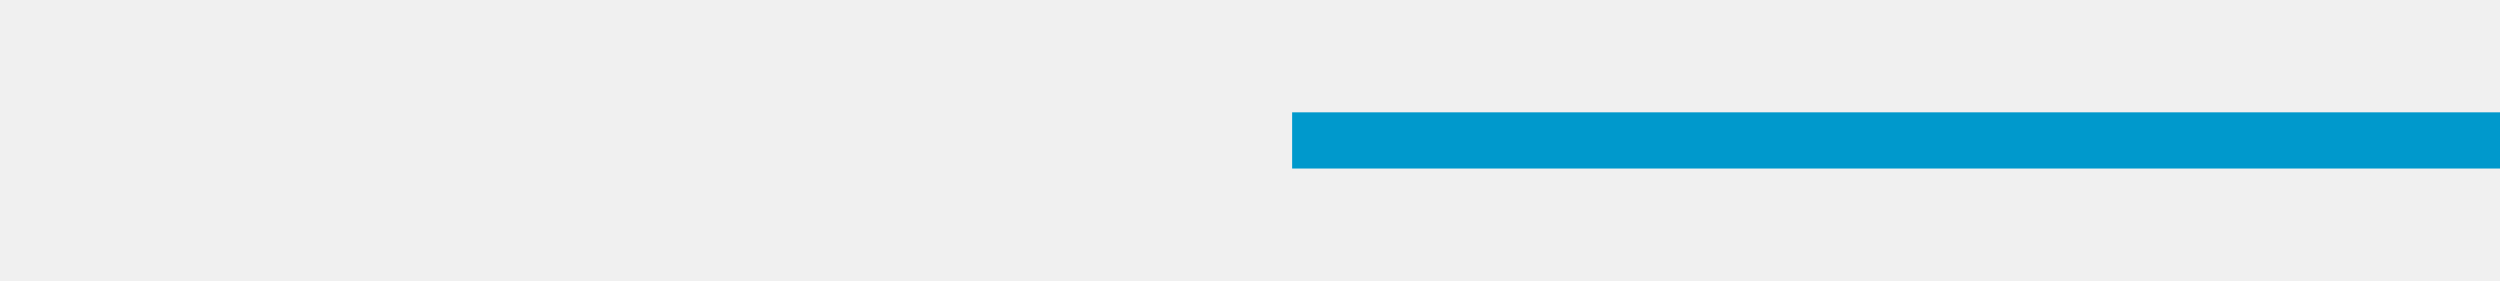
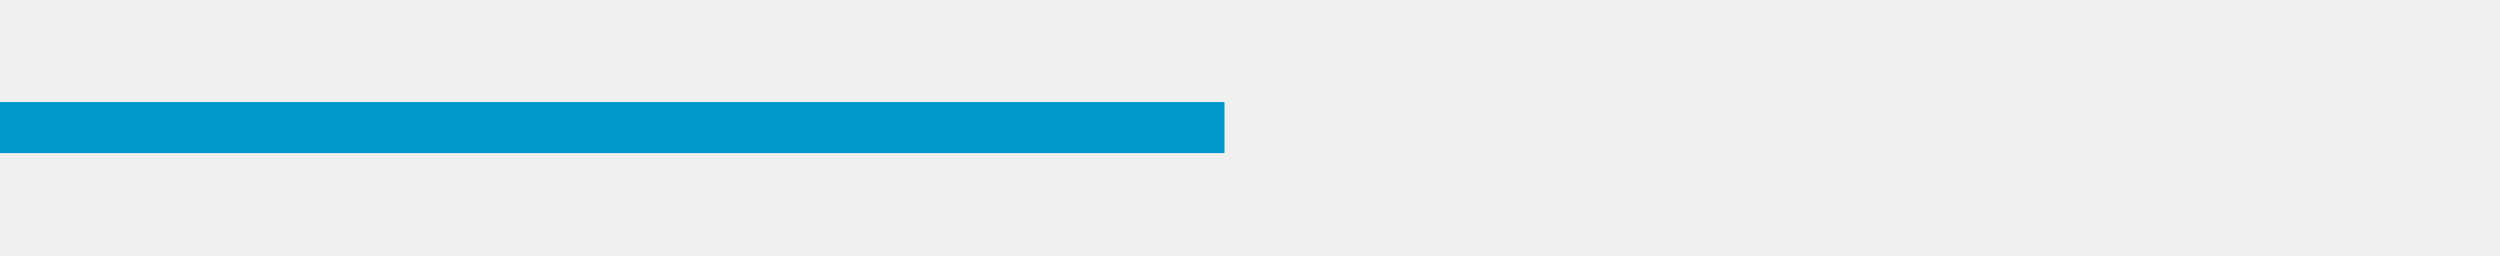
- <svg xmlns="http://www.w3.org/2000/svg" version="1.1" width="89px" height="10px" preserveAspectRatio="xMinYMid meet" viewBox="177 1329  89 8">
+ <svg xmlns="http://www.w3.org/2000/svg" version="1.1" width="98px" height="10px" preserveAspectRatio="xMinYMid meet" viewBox="366 1329  98 8">
  <defs>
-     <mask fill="white" id="clip119">
-       <path d="M 171 1319  L 223 1319  L 223 1347  L 171 1347  Z M 171 1319  L 266 1319  L 266 1397  L 171 1397  Z " fill-rule="evenodd" />
+     <mask fill="white" id="clip147">
+       <path d="M 414 1319  L 466 1319  L 466 1347  L 414 1347  Z M 366 1319  L 469 1319  L 469 1397  L 366 1397  Z " fill-rule="evenodd" />
    </mask>
  </defs>
-   <path d="M 266 1333  L 187 1333  A 5 5 0 0 0 182 1338 L 182 1381  " stroke-width="2" stroke="#0099cc" fill="none" mask="url(#clip119)" />
-   <path d="M 174.4 1380  L 182 1387  L 189.6 1380  L 174.4 1380  Z " fill-rule="nonzero" fill="#0099cc" stroke="none" mask="url(#clip119)" />
+   <path d="M 366 1333  L 454 1333  A 5 5 0 0 1 459 1338 L 459 1381  " stroke-width="2" stroke="#0099cc" fill="none" mask="url(#clip147)" />
+   <path d="M 451.4 1380  L 459 1387  L 466.6 1380  L 451.4 1380  Z " fill-rule="nonzero" fill="#0099cc" stroke="none" mask="url(#clip147)" />
</svg>
